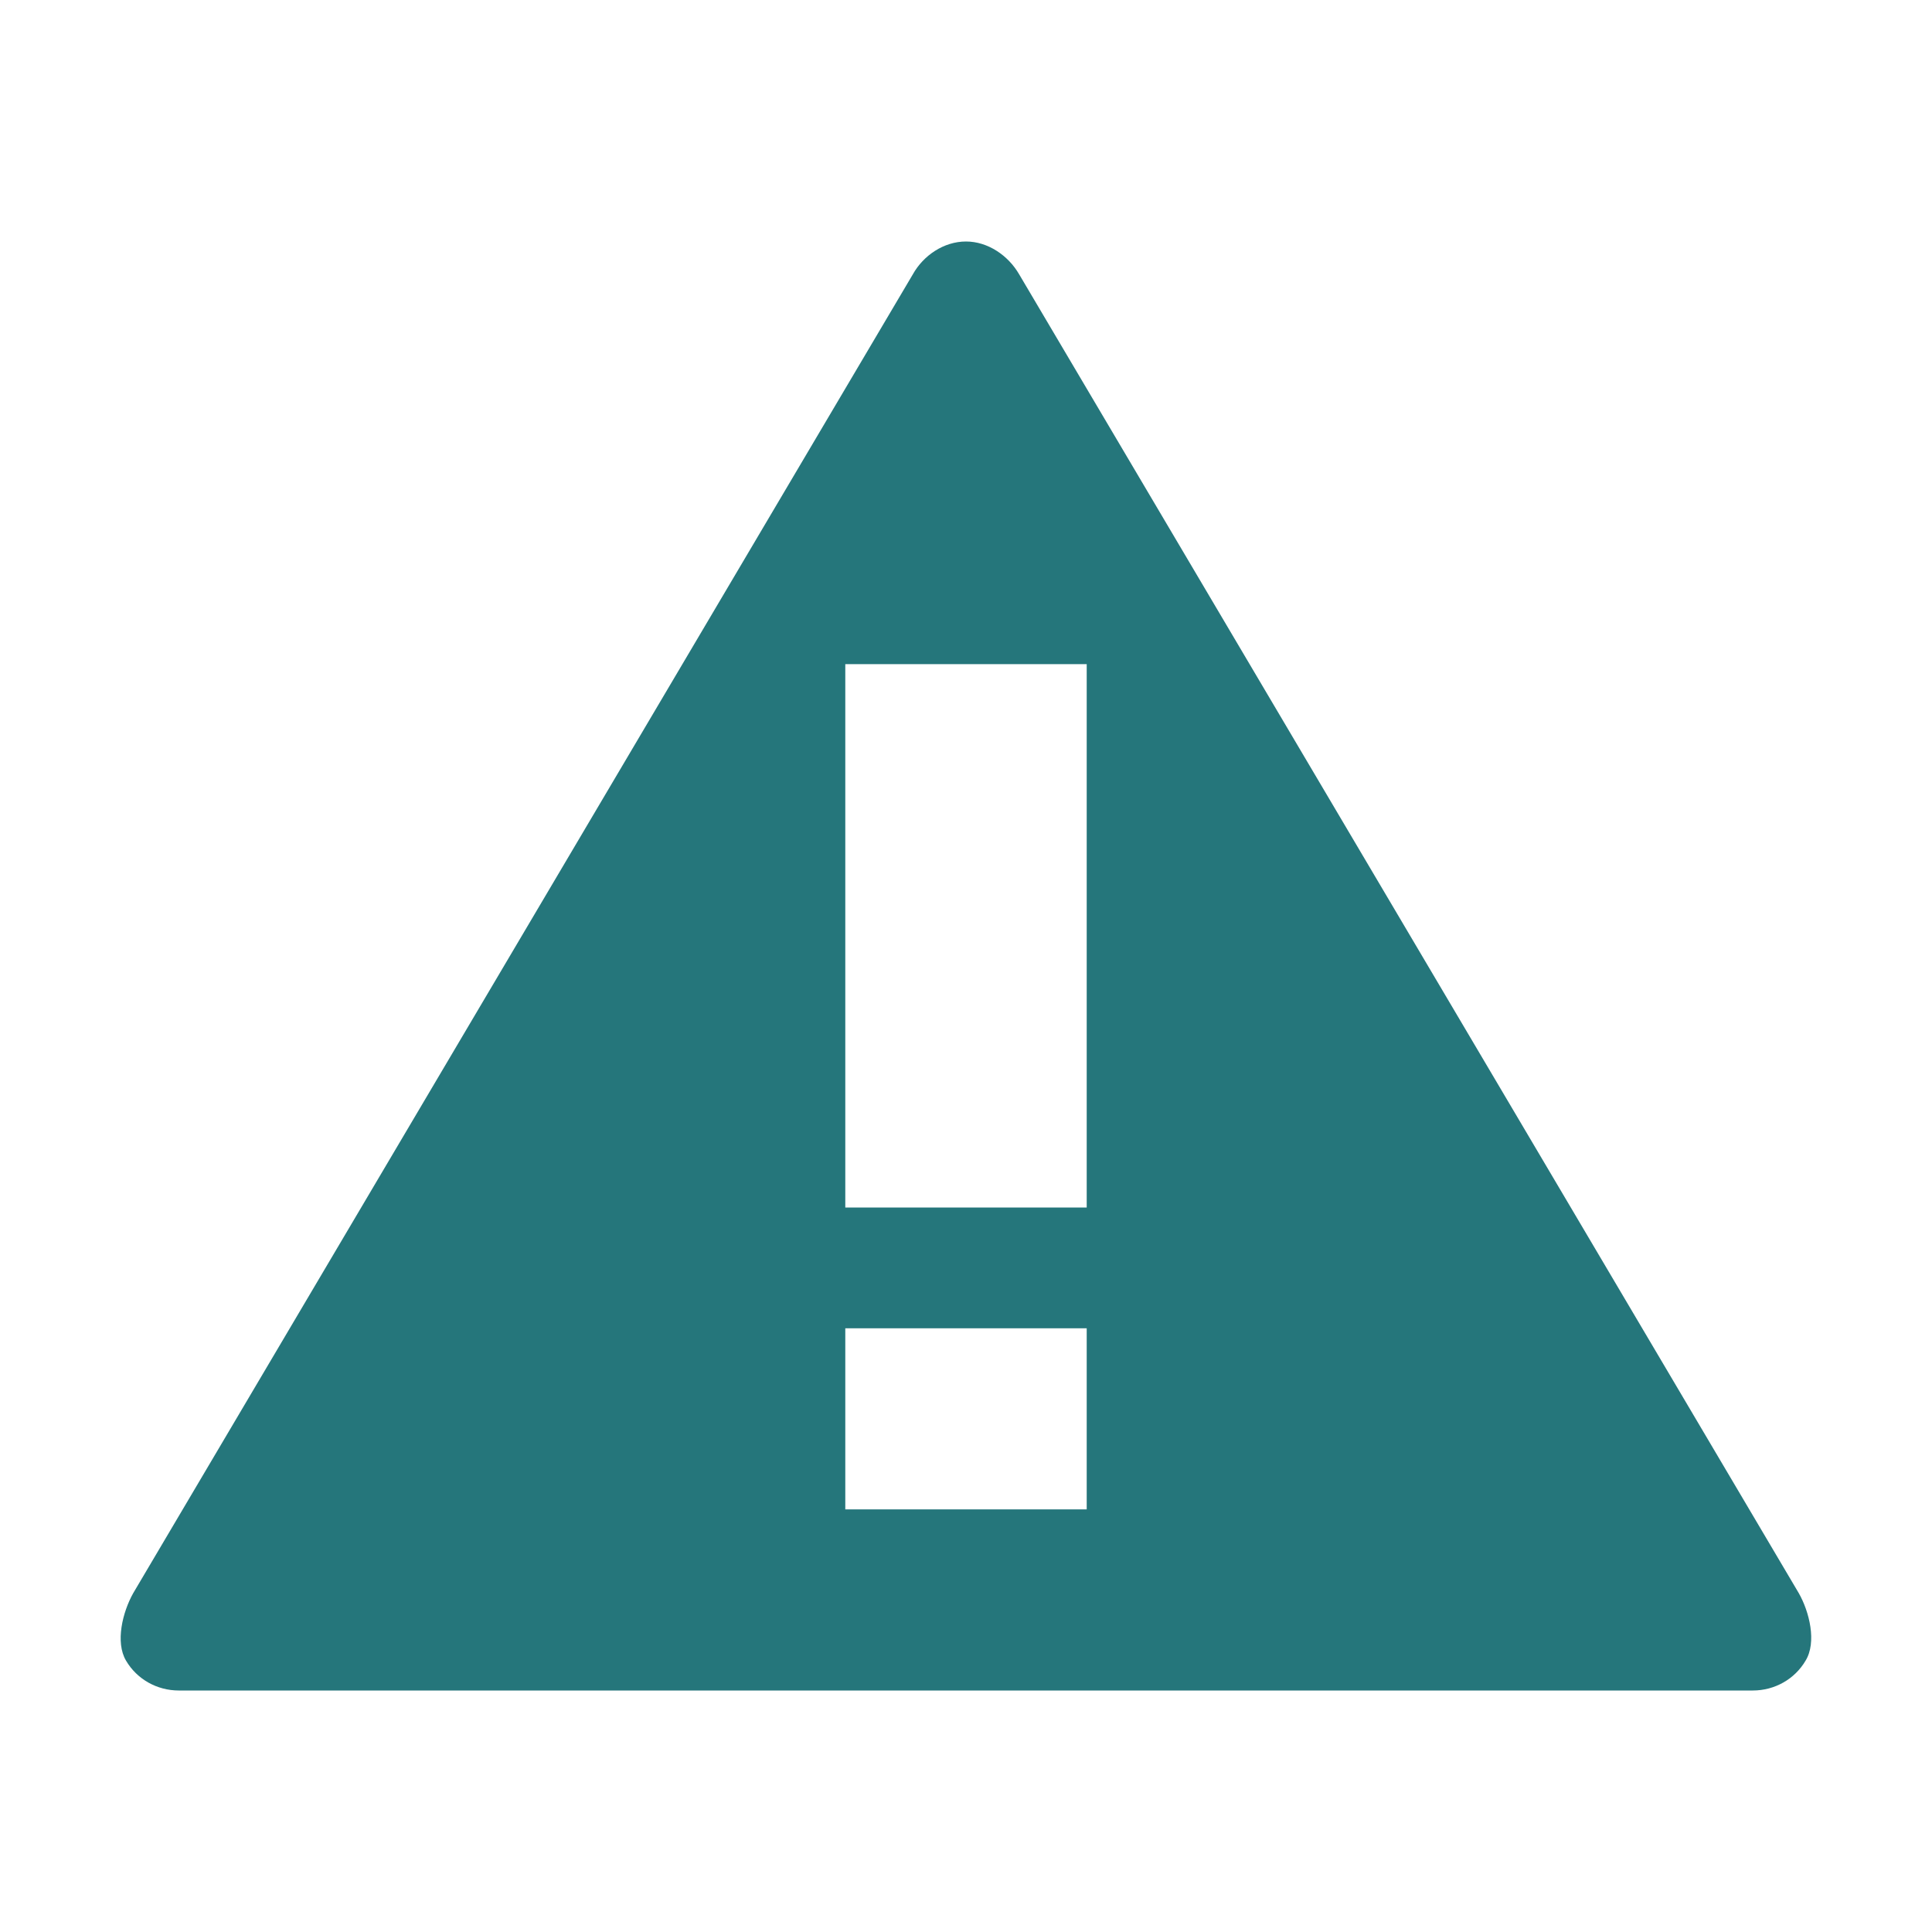
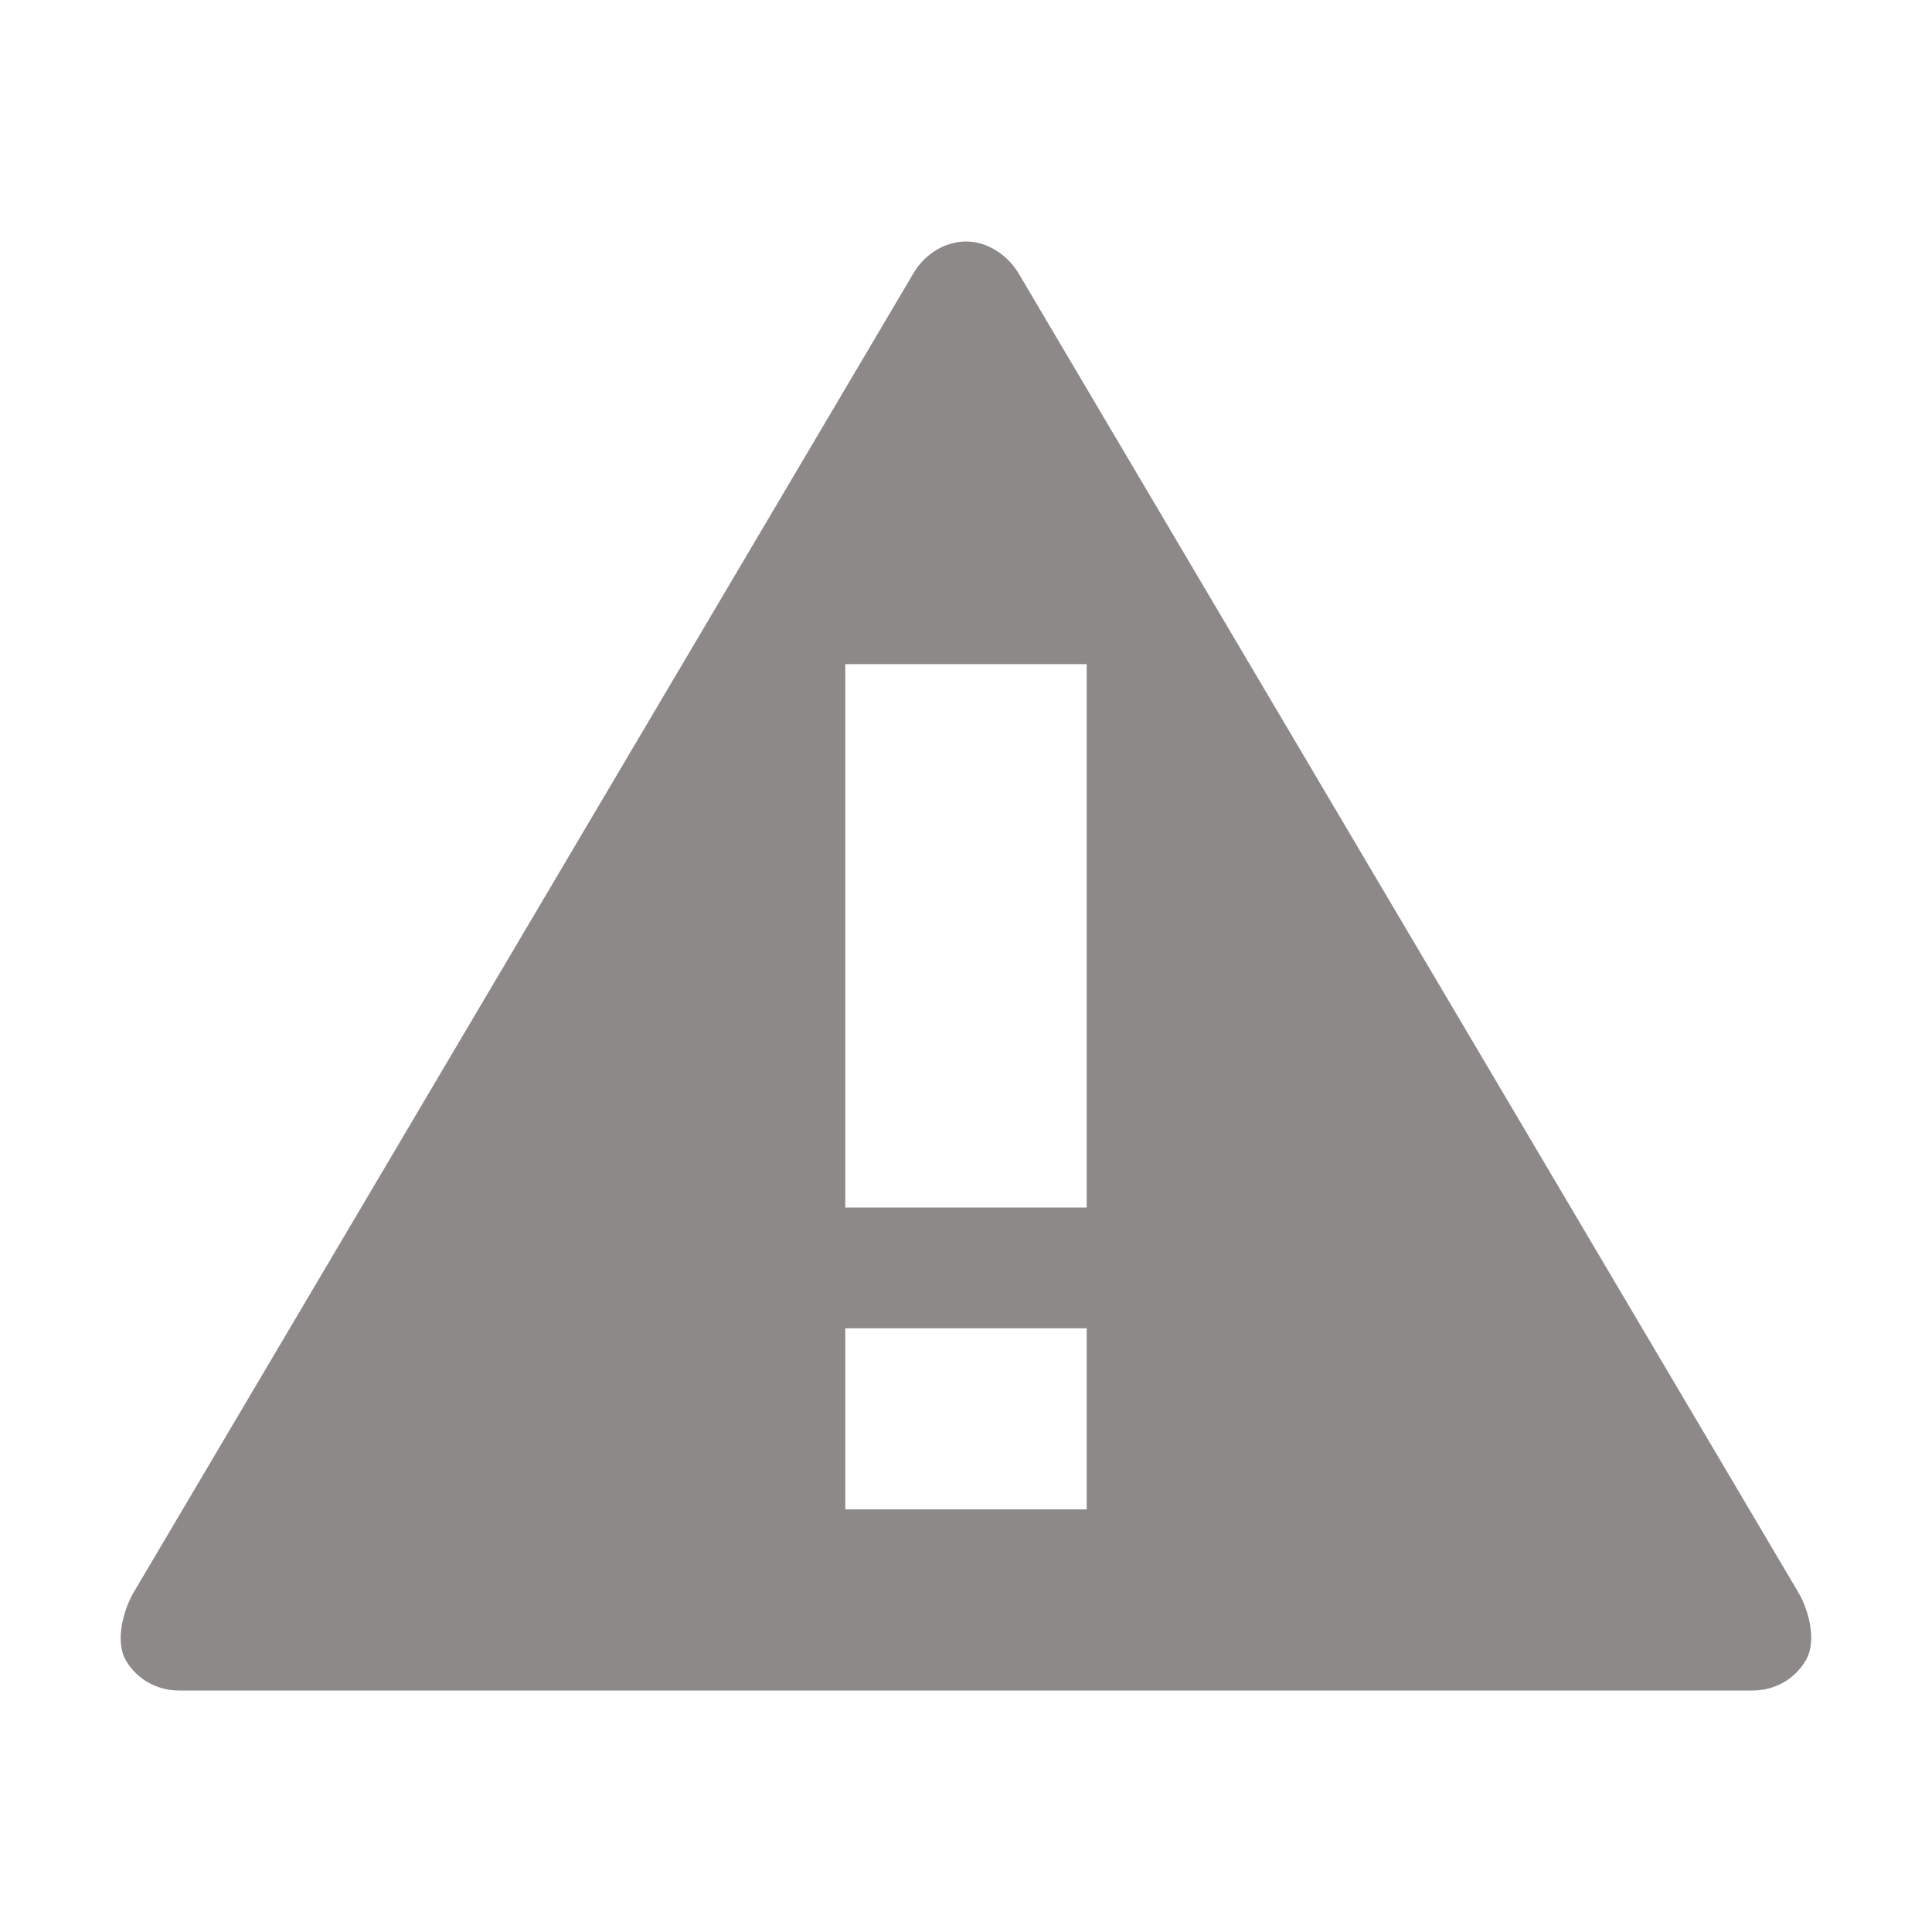
<svg xmlns="http://www.w3.org/2000/svg" width="25" height="25" viewBox="0 0 25 25" fill="none">
-   <path d="M23.276 20.615L13.188 3.55C13.047 3.306 12.783 3.125 12.5 3.125C12.212 3.125 11.948 3.306 11.812 3.55L1.724 20.615C1.587 20.859 1.489 21.25 1.631 21.489C1.772 21.729 2.031 21.875 2.314 21.875H22.681C22.964 21.875 23.223 21.729 23.364 21.489C23.511 21.25 23.413 20.855 23.276 20.615ZM14.062 19.531H10.938V17.188H14.062V19.531ZM14.062 15.625H10.938V8.594H14.062V15.625Z" fill="#25767B" />
+   <path d="M23.276 20.615L13.188 3.55C13.047 3.306 12.783 3.125 12.5 3.125C12.212 3.125 11.948 3.306 11.812 3.55L1.724 20.615C1.587 20.859 1.489 21.25 1.631 21.489C1.772 21.729 2.031 21.875 2.314 21.875H22.681C22.964 21.875 23.223 21.729 23.364 21.489C23.511 21.25 23.413 20.855 23.276 20.615ZM14.062 19.531H10.938V17.188H14.062V19.531ZM14.062 15.625H10.938V8.594H14.062V15.625Z" fill="#8C8988" />
</svg>
